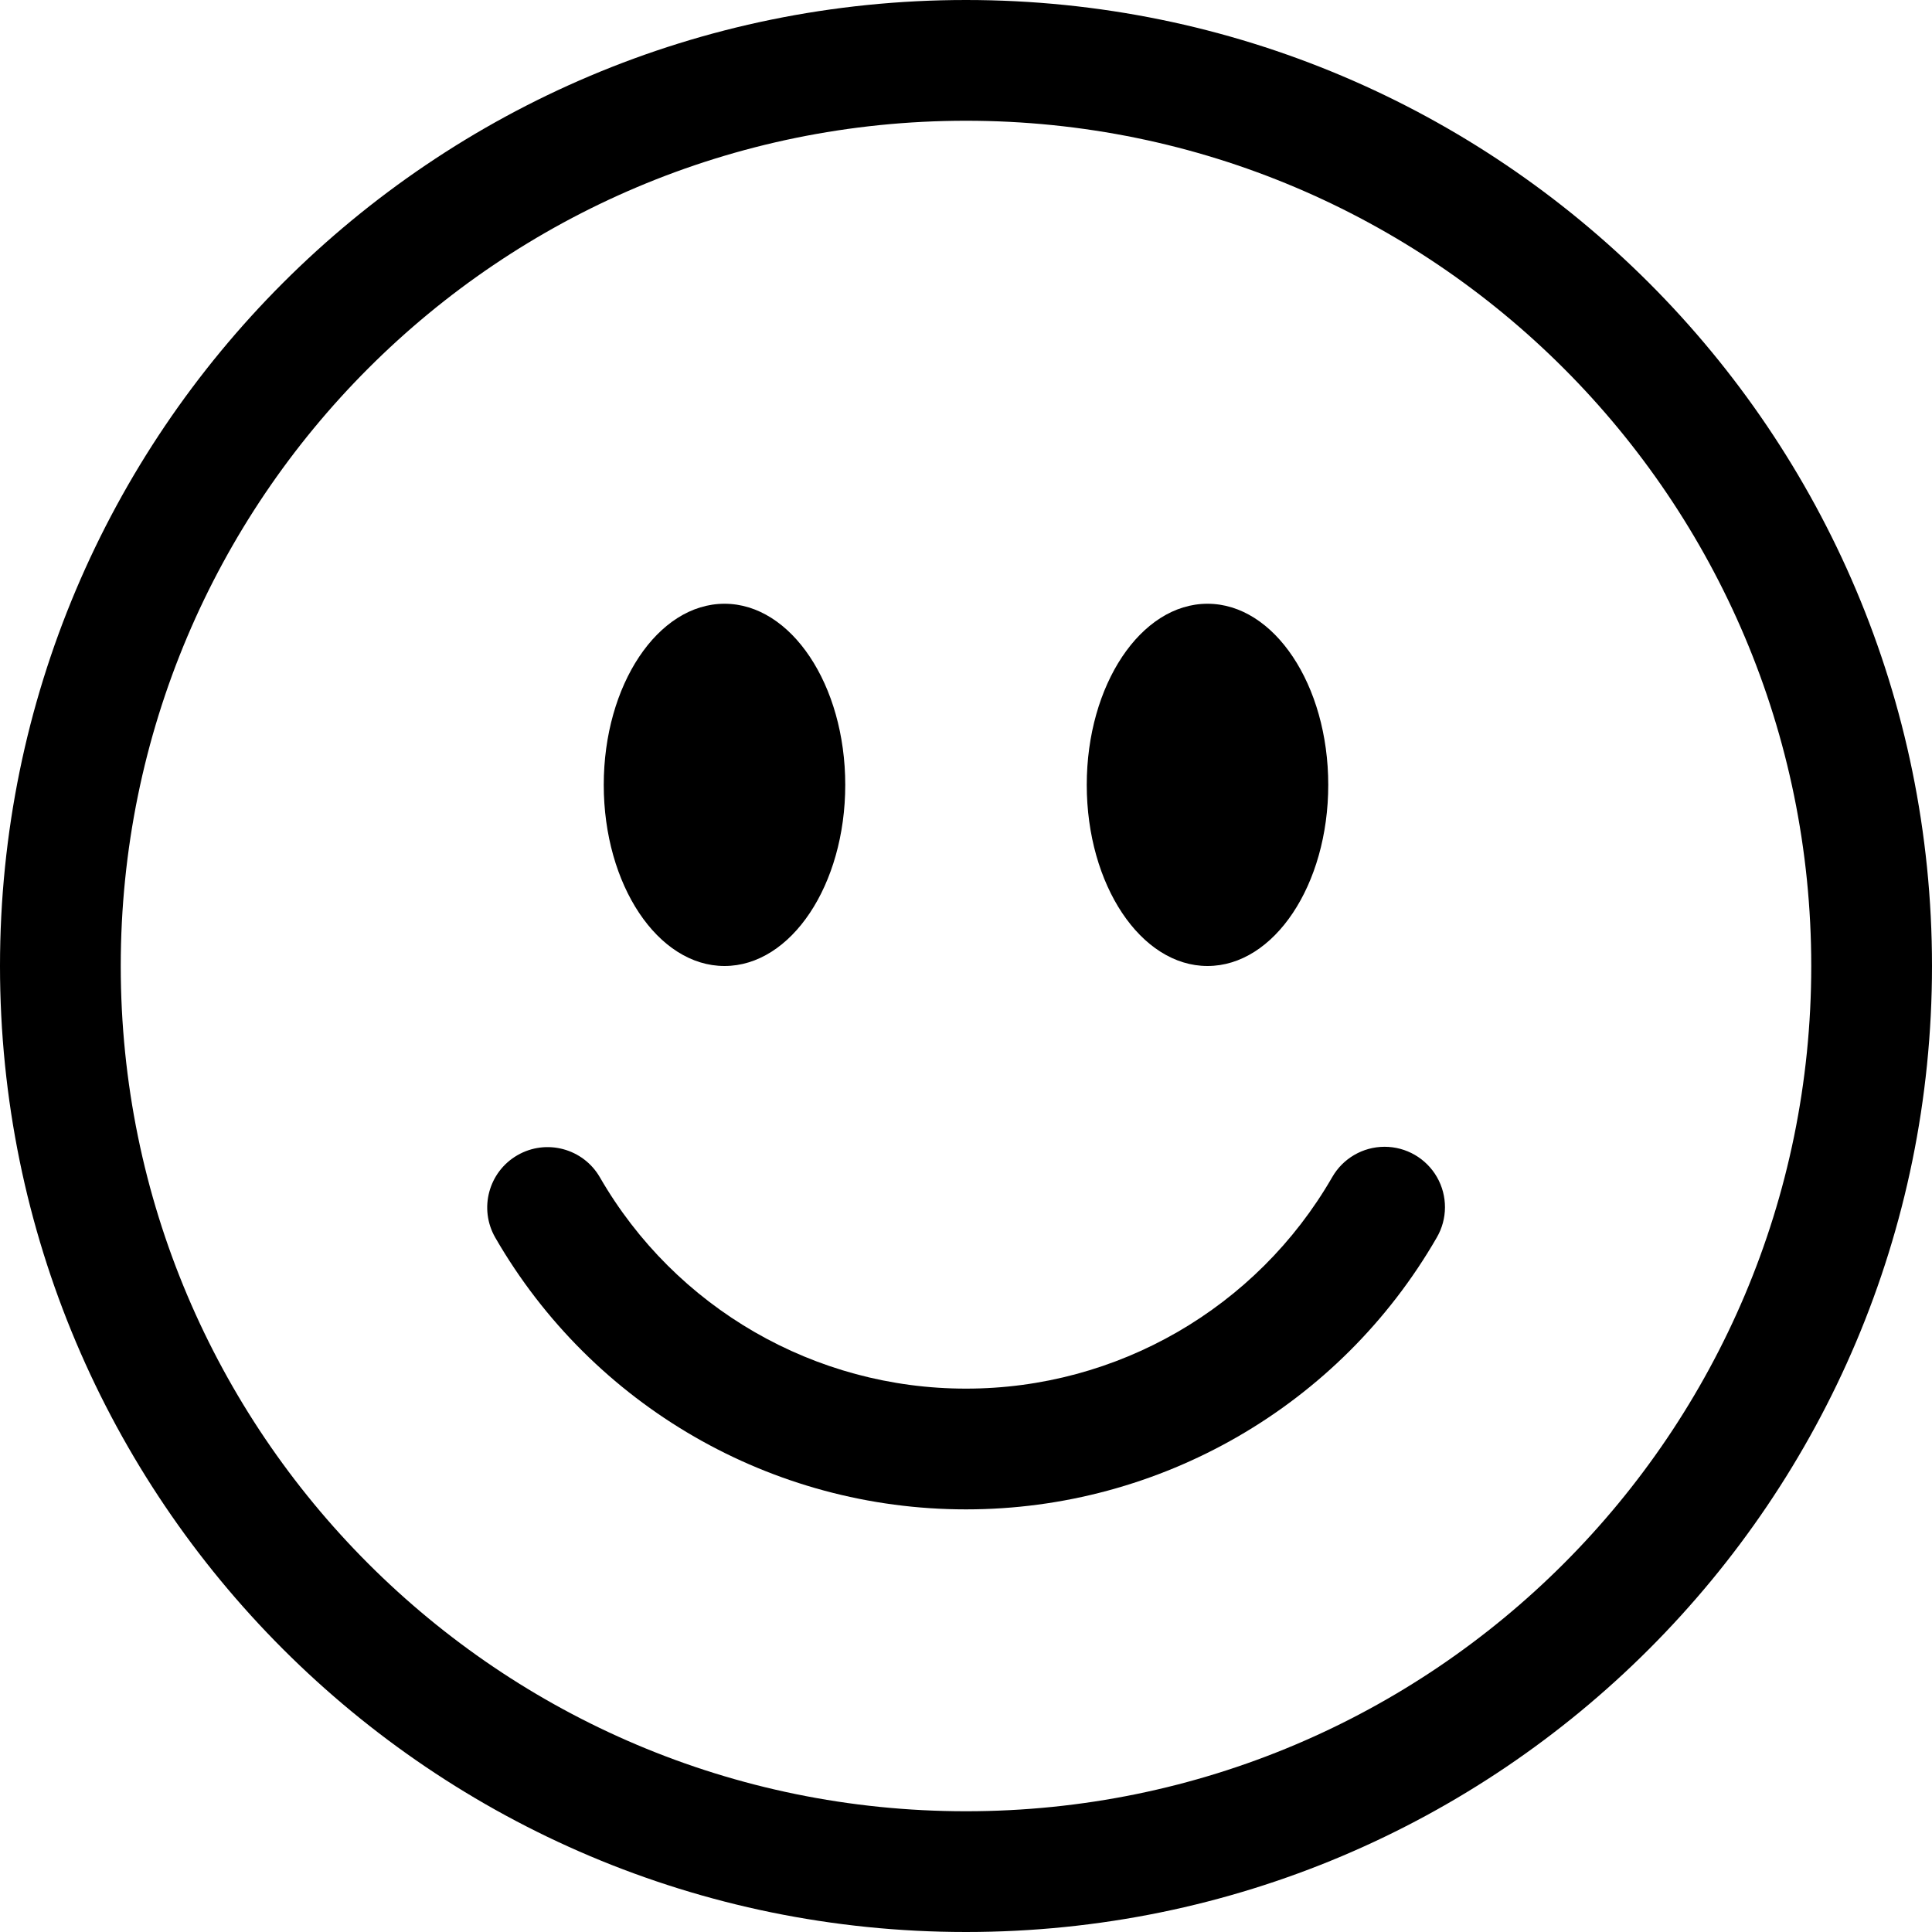
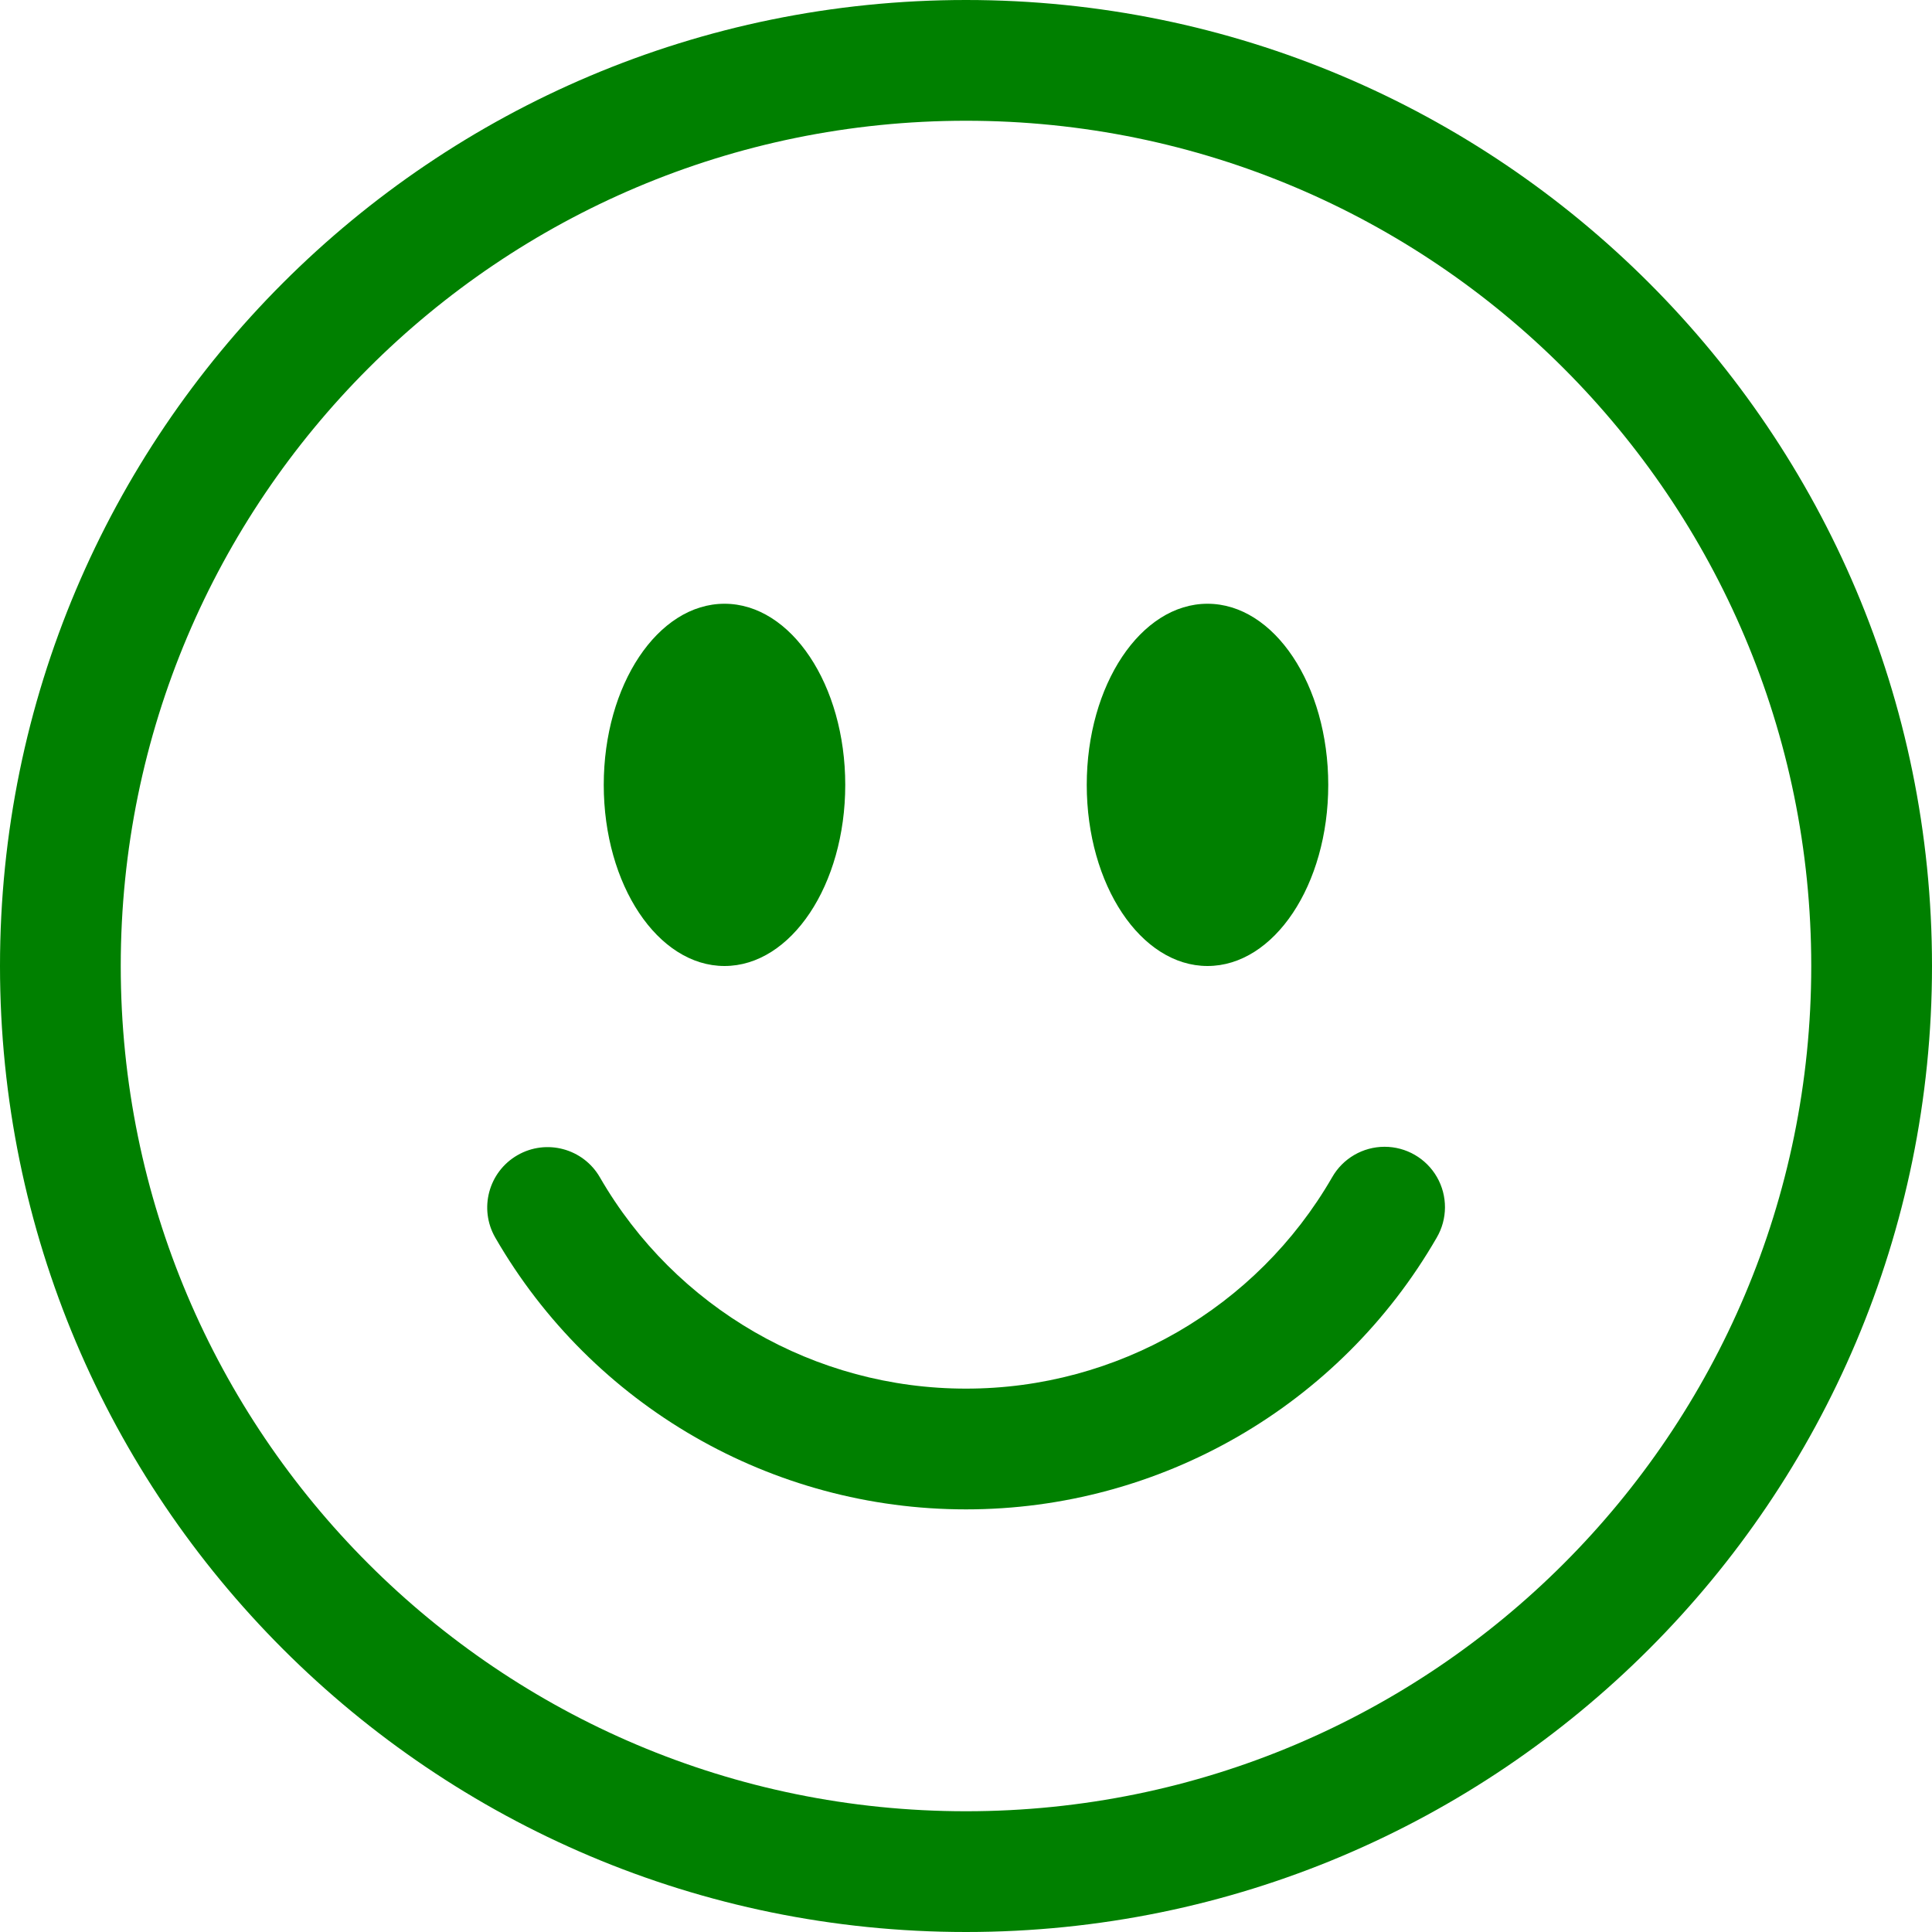
- <svg xmlns="http://www.w3.org/2000/svg" width="1em" height="1em" viewBox="0 0 16 16" class="bi bi-emoji-smile" fill="currentColor">
+ <svg xmlns="http://www.w3.org/2000/svg" width="1em" height="1em" viewBox="0 0 16 16" class="bi bi-emoji-smile" fill="green">
  <path fill-rule="evenodd" d="M8 15A7 7 0 1 0 8 1a7 7 0 0 0 0 14zm0 1A8 8 0 1 0 8 0a8 8 0 0 0 0 16z" />
  <path fill-rule="evenodd" d="M4.285 9.567a.5.5 0 0 1 .683.183A3.498 3.498 0 0 0 8 11.5a3.498 3.498 0 0 0 3.032-1.75.5.5 0 1 1 .866.5A4.498 4.498 0 0 1 8 12.5a4.498 4.498 0 0 1-3.898-2.25.5.5 0 0 1 .183-.683z" />
  <path d="M7 6.5C7 7.328 6.552 8 6 8s-1-.672-1-1.5S5.448 5 6 5s1 .672 1 1.5zm4 0c0 .828-.448 1.5-1 1.5s-1-.672-1-1.5S9.448 5 10 5s1 .672 1 1.5z" />
</svg>
